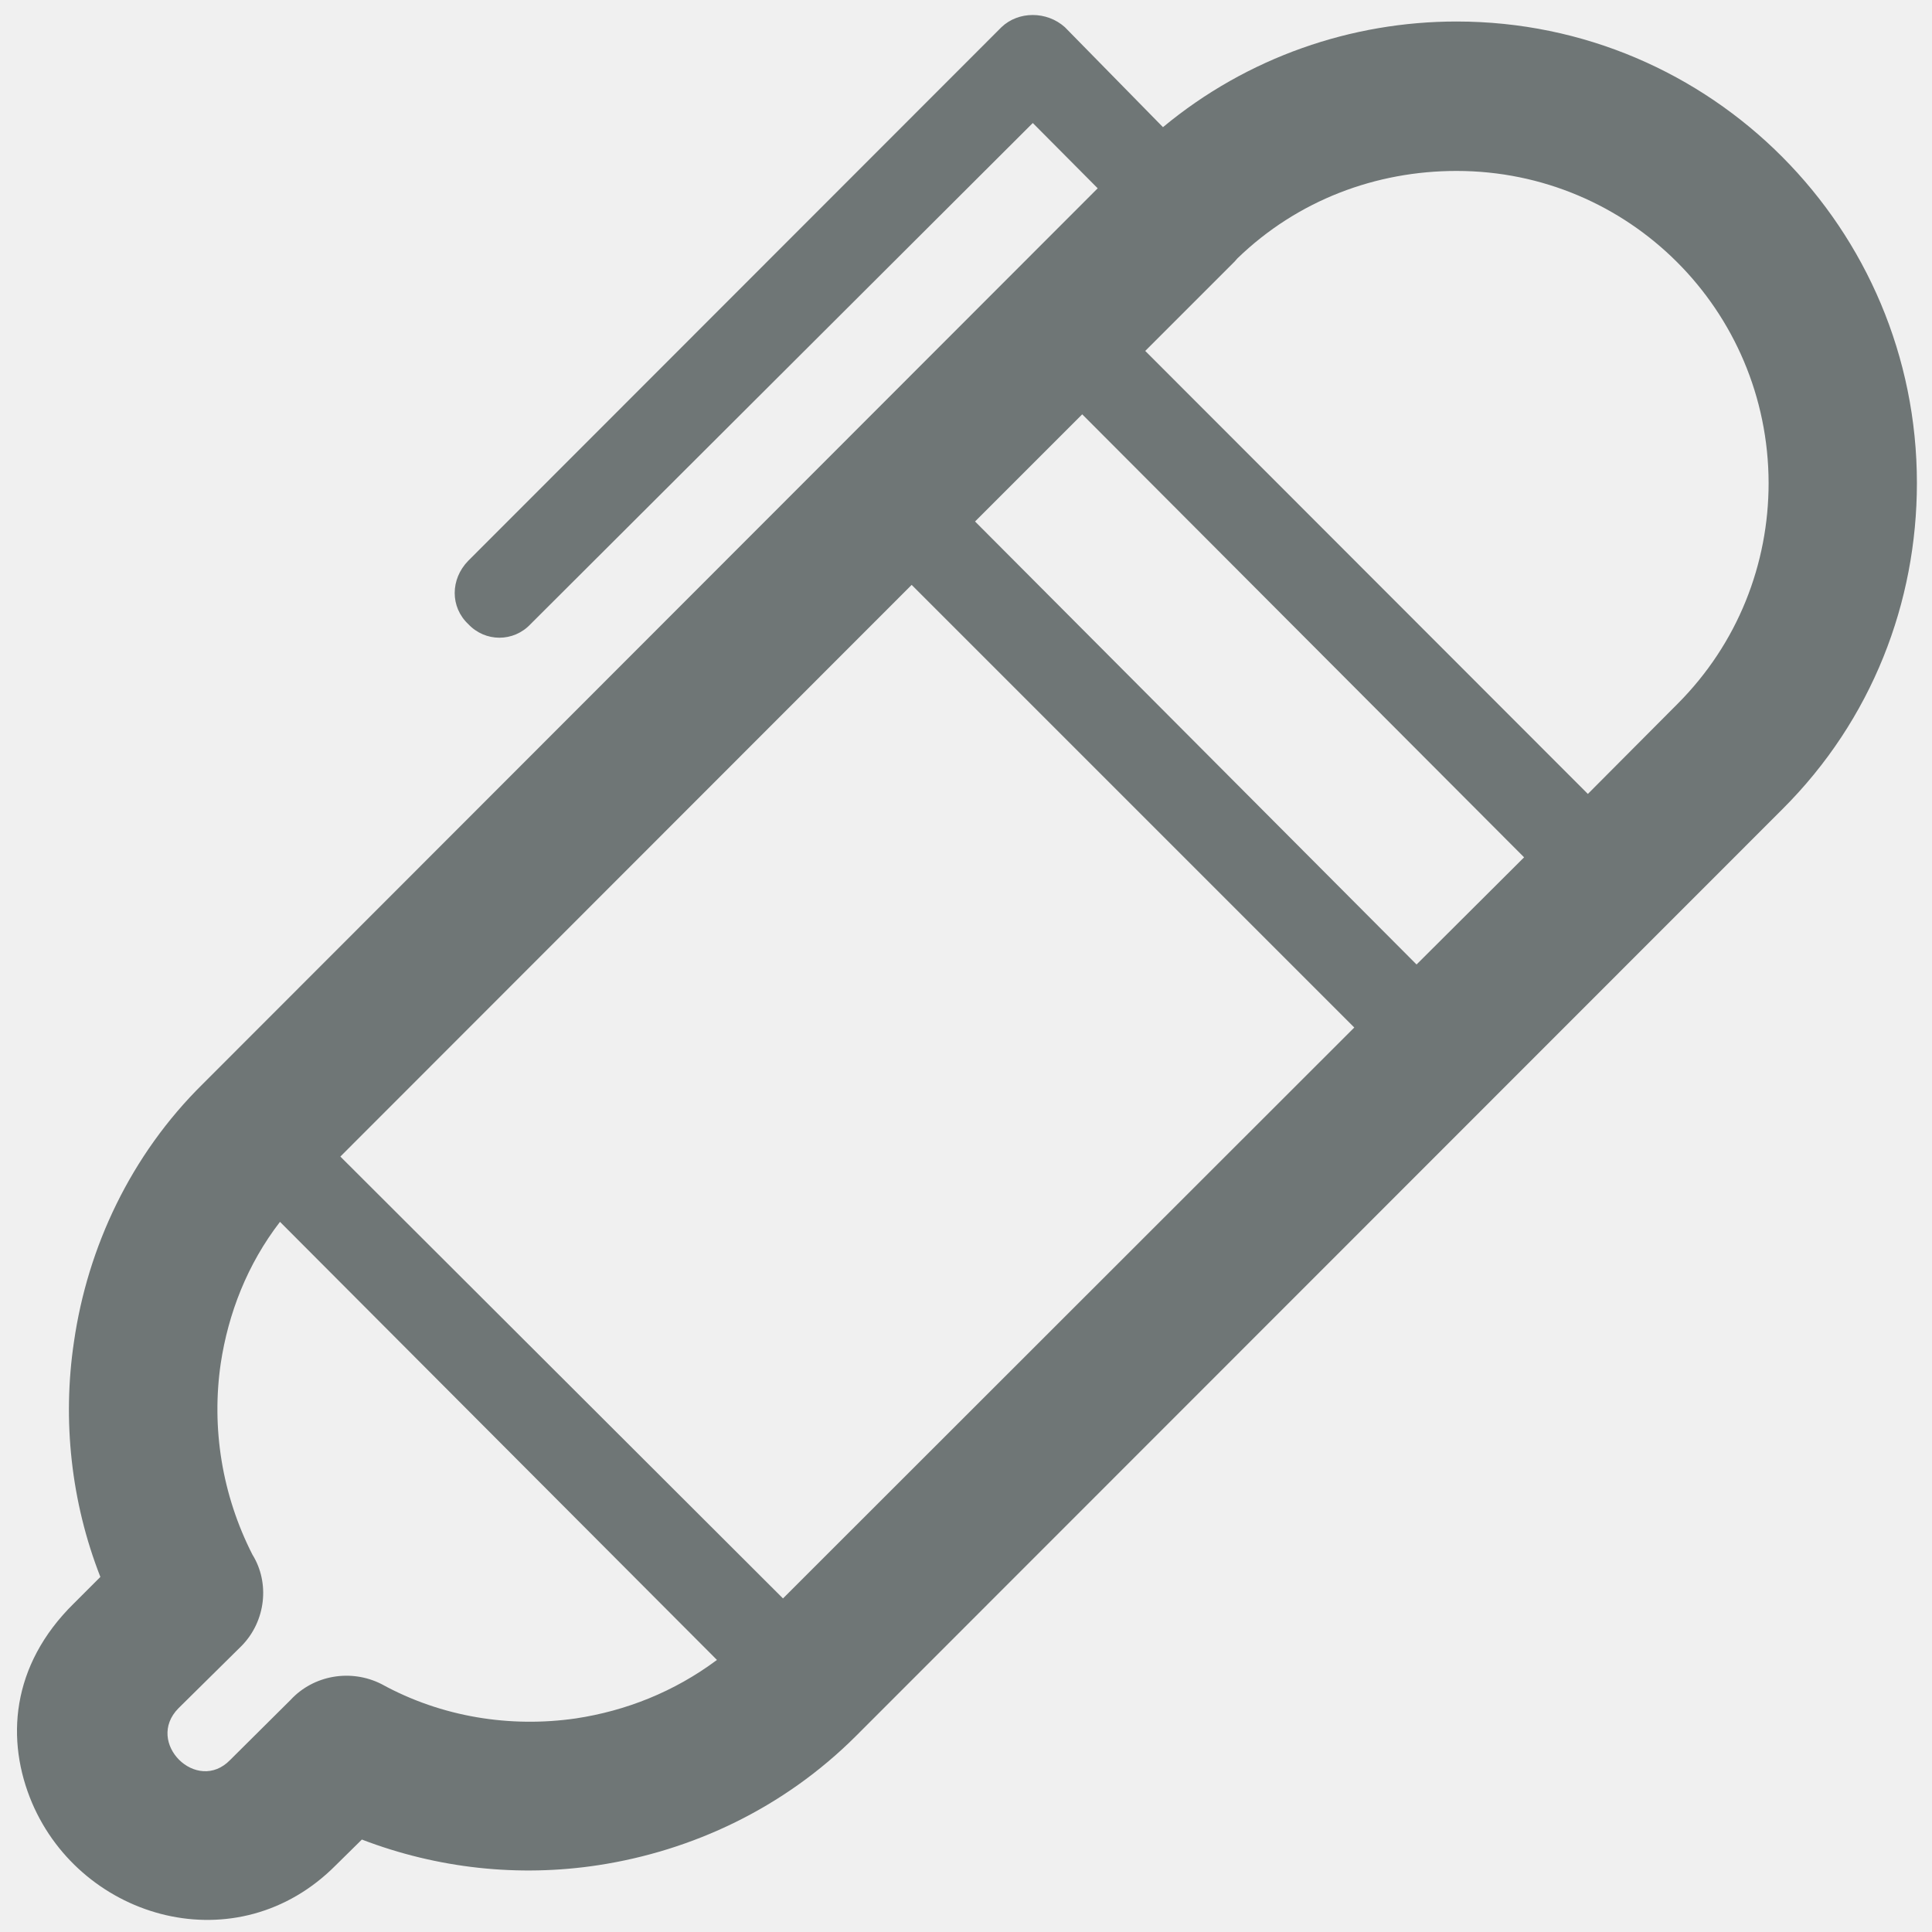
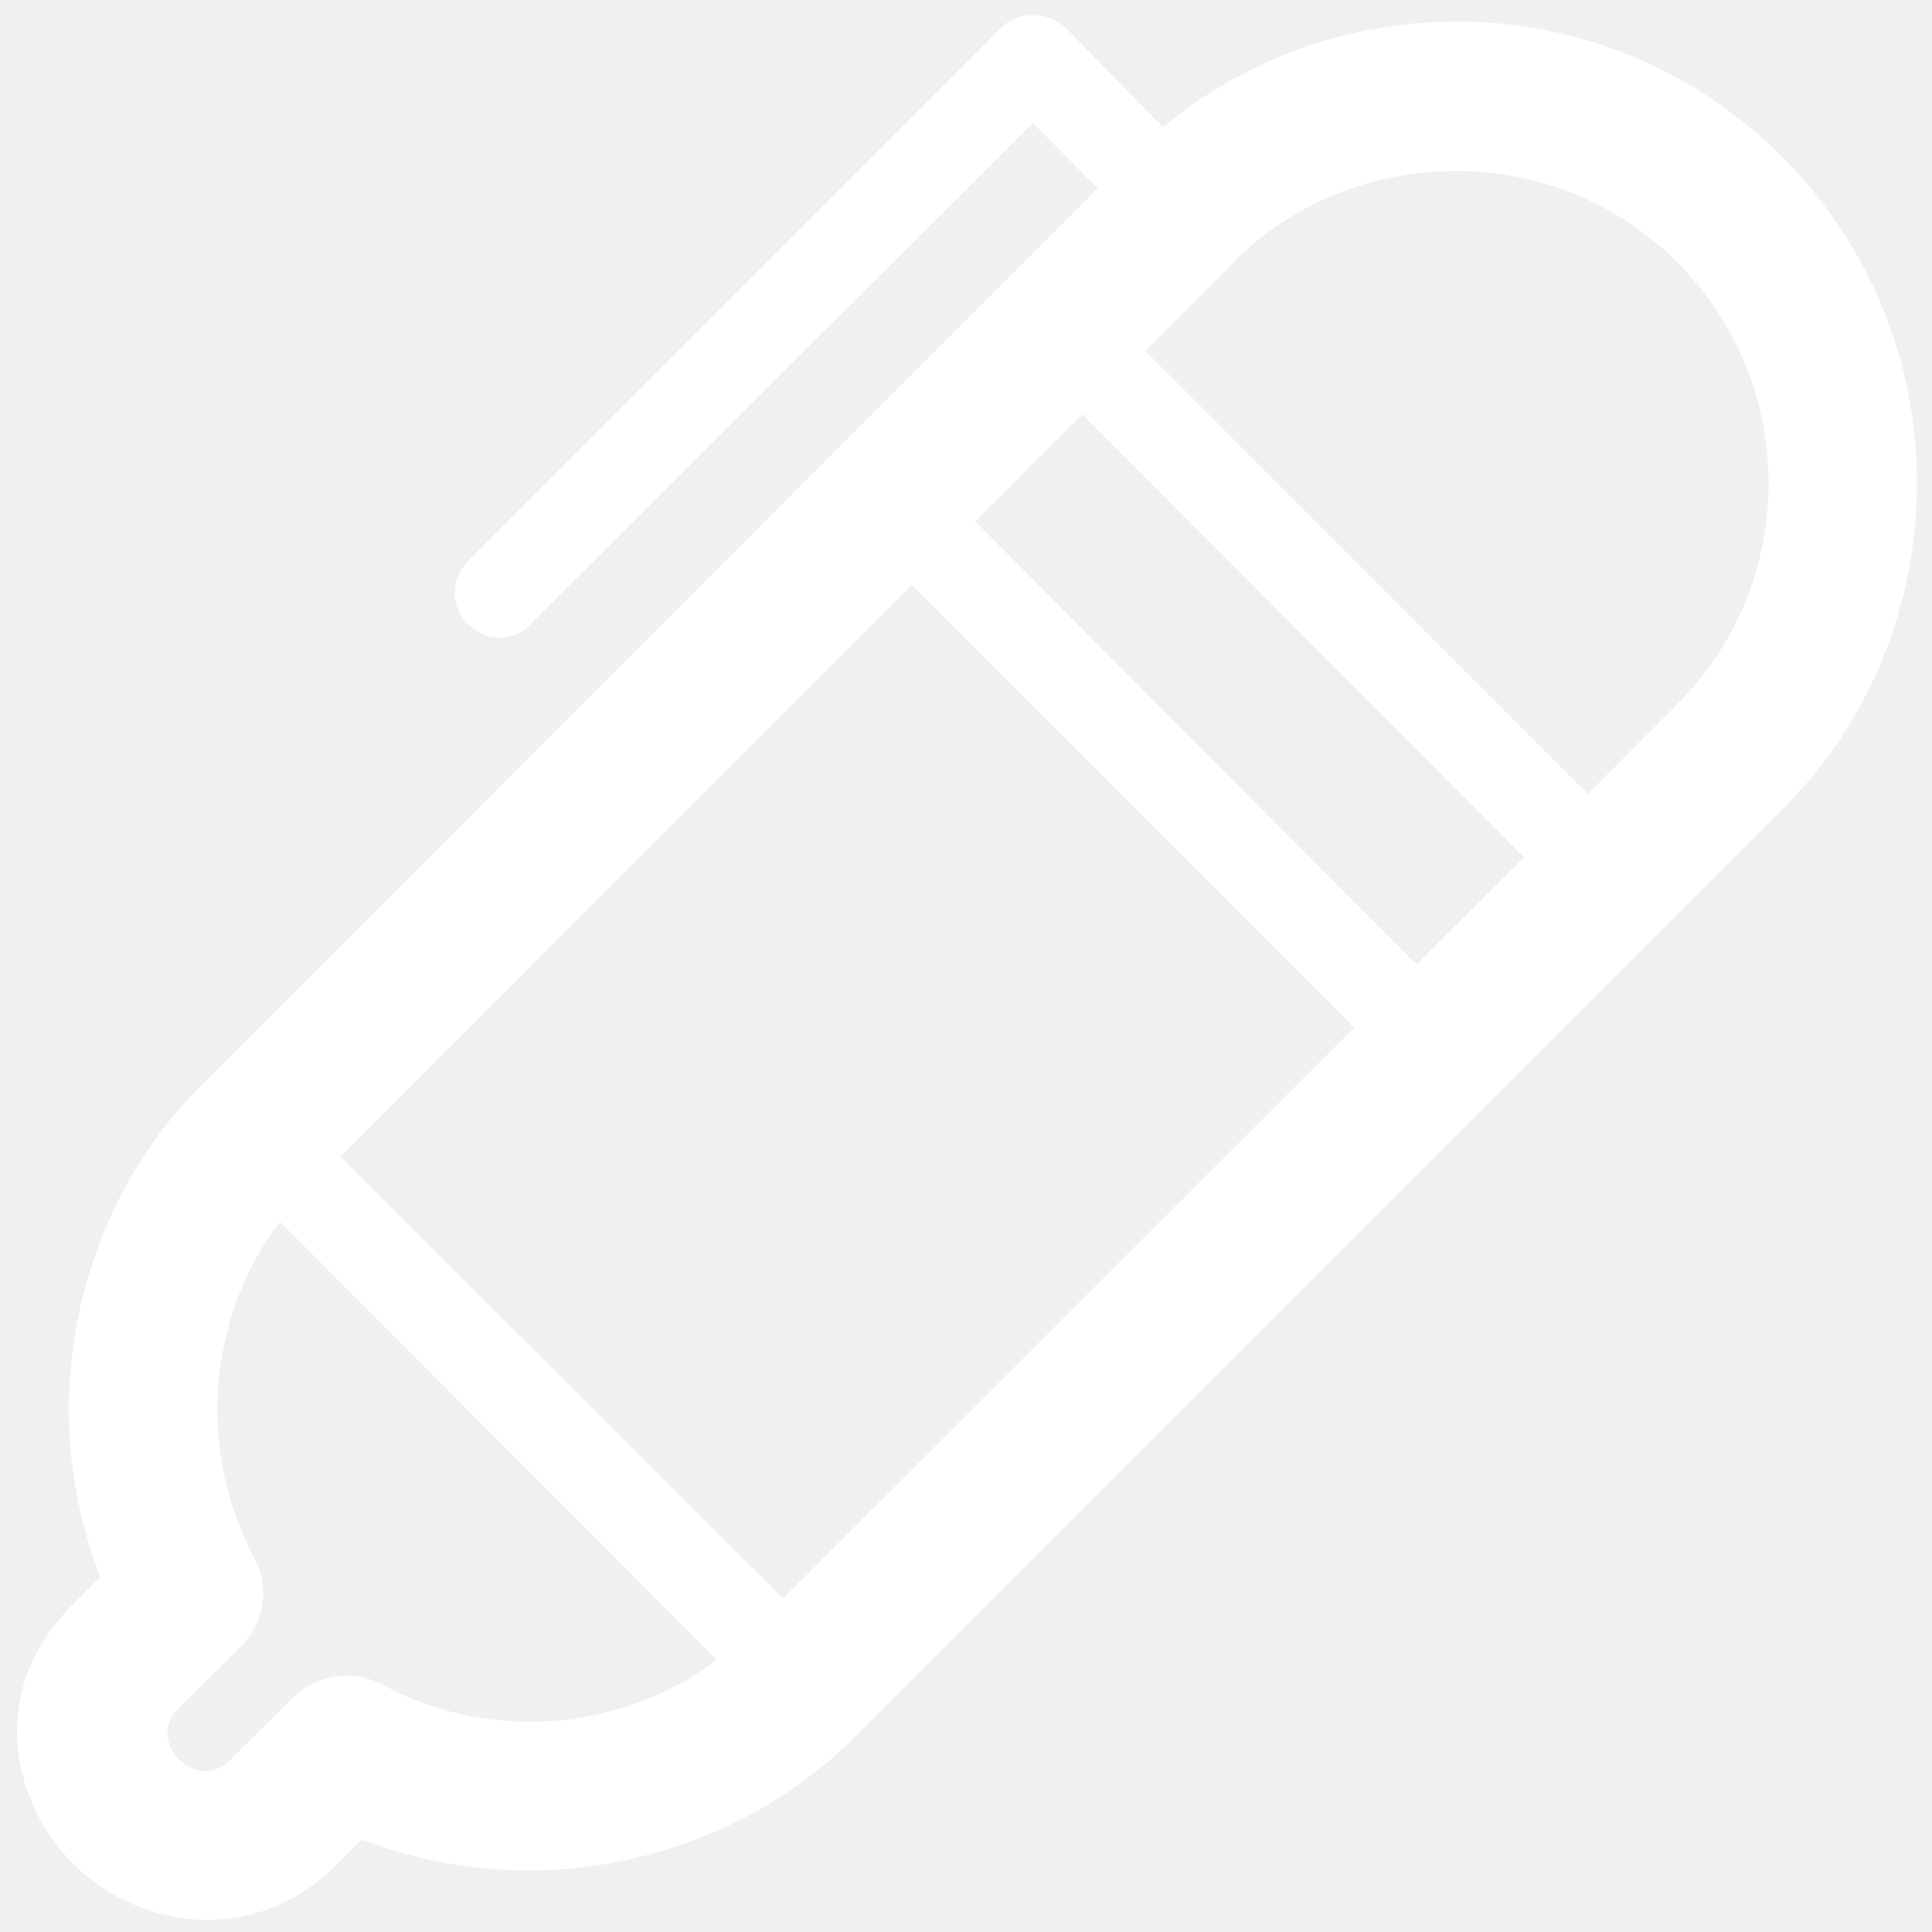
<svg xmlns="http://www.w3.org/2000/svg" class="icon" width="16px" height="16.00px" viewBox="0 0 1024 1024" version="1.1">
-   <path d="M516.8 276.4l234 234.8 57-56.8-234.2-234.8-56.8 56.8z m201 268.2L483.2 310 180.4 613l234.6 234.2 302.8-302.6zM616.4 67.4c44.8-37.2 100.2-56 155.6-56 135 0 244 109.8 244 244.6 0 63-23.6 125.4-71.4 173L453.8 920c-38.4 38.4-87 61-136.8 68.6-42 6.4-85 1.8-125.2-13.6l-13.8 13.6c-52 52.4-134.4 29.2-161-33-14-33-11.4-72.8 22.2-105.8l14-14c-15.6-39.8-20.2-83.2-14-124.6 7.2-50 30-99 68.4-136.8L581.8 99.8l-34.4-34.6-266.2 265.6c-9 9.6-24 9.6-33 0-9.6-9-9.6-23.8 0-33.6L530.8 14.4c9-8.6 24-8.6 33.6 0l52 53zM772 90.6c-42.6 0-84.2 15.4-116.2 46.4l-1.4 1.6L607 186l234.6 234.8 47.4-47.6c32.2-32.2 48.4-74.4 48.4-117.2-0.2-91.6-74-165.4-165.4-165.4zM148.4 647.6c-17.4 22.6-27.4 48.6-31.4 75-5 34.2 0.6 69.6 16.8 101.4 9.2 14.8 7.2 35-5.6 48.2l-33.6 33.2c-18 18.2 9.8 45.6 27.4 27.4l32-31.8c12.2-13.2 32-16.6 48.2-8.4 32 17.6 68.4 23.2 103 18.2 26.4-4 52-14 74.8-31L148.4 647.6z" fill="#6F7676" />
+   <path d="M516.8 276.4l234 234.8 57-56.8-234.2-234.8-56.8 56.8z m201 268.2L483.2 310 180.4 613l234.6 234.2 302.8-302.6zM616.4 67.4c44.8-37.2 100.2-56 155.6-56 135 0 244 109.8 244 244.6 0 63-23.6 125.4-71.4 173L453.8 920c-38.4 38.4-87 61-136.8 68.6-42 6.4-85 1.8-125.2-13.6l-13.8 13.6c-52 52.4-134.4 29.2-161-33-14-33-11.4-72.8 22.2-105.8l14-14c-15.6-39.8-20.2-83.2-14-124.6 7.2-50 30-99 68.4-136.8L581.8 99.8l-34.4-34.6-266.2 265.6c-9 9.6-24 9.6-33 0-9.6-9-9.6-23.8 0-33.6L530.8 14.4c9-8.6 24-8.6 33.6 0l52 53zM772 90.6c-42.6 0-84.2 15.4-116.2 46.4l-1.4 1.6L607 186l234.6 234.8 47.4-47.6c32.2-32.2 48.4-74.4 48.4-117.2-0.2-91.6-74-165.4-165.4-165.4zM148.4 647.6c-17.4 22.6-27.4 48.6-31.4 75-5 34.2 0.6 69.6 16.8 101.4 9.2 14.8 7.2 35-5.6 48.2l-33.6 33.2c-18 18.2 9.8 45.6 27.4 27.4l32-31.8c12.2-13.2 32-16.6 48.2-8.4 32 17.6 68.4 23.2 103 18.2 26.4-4 52-14 74.8-31L148.4 647.6z" fill="white" />
</svg>
